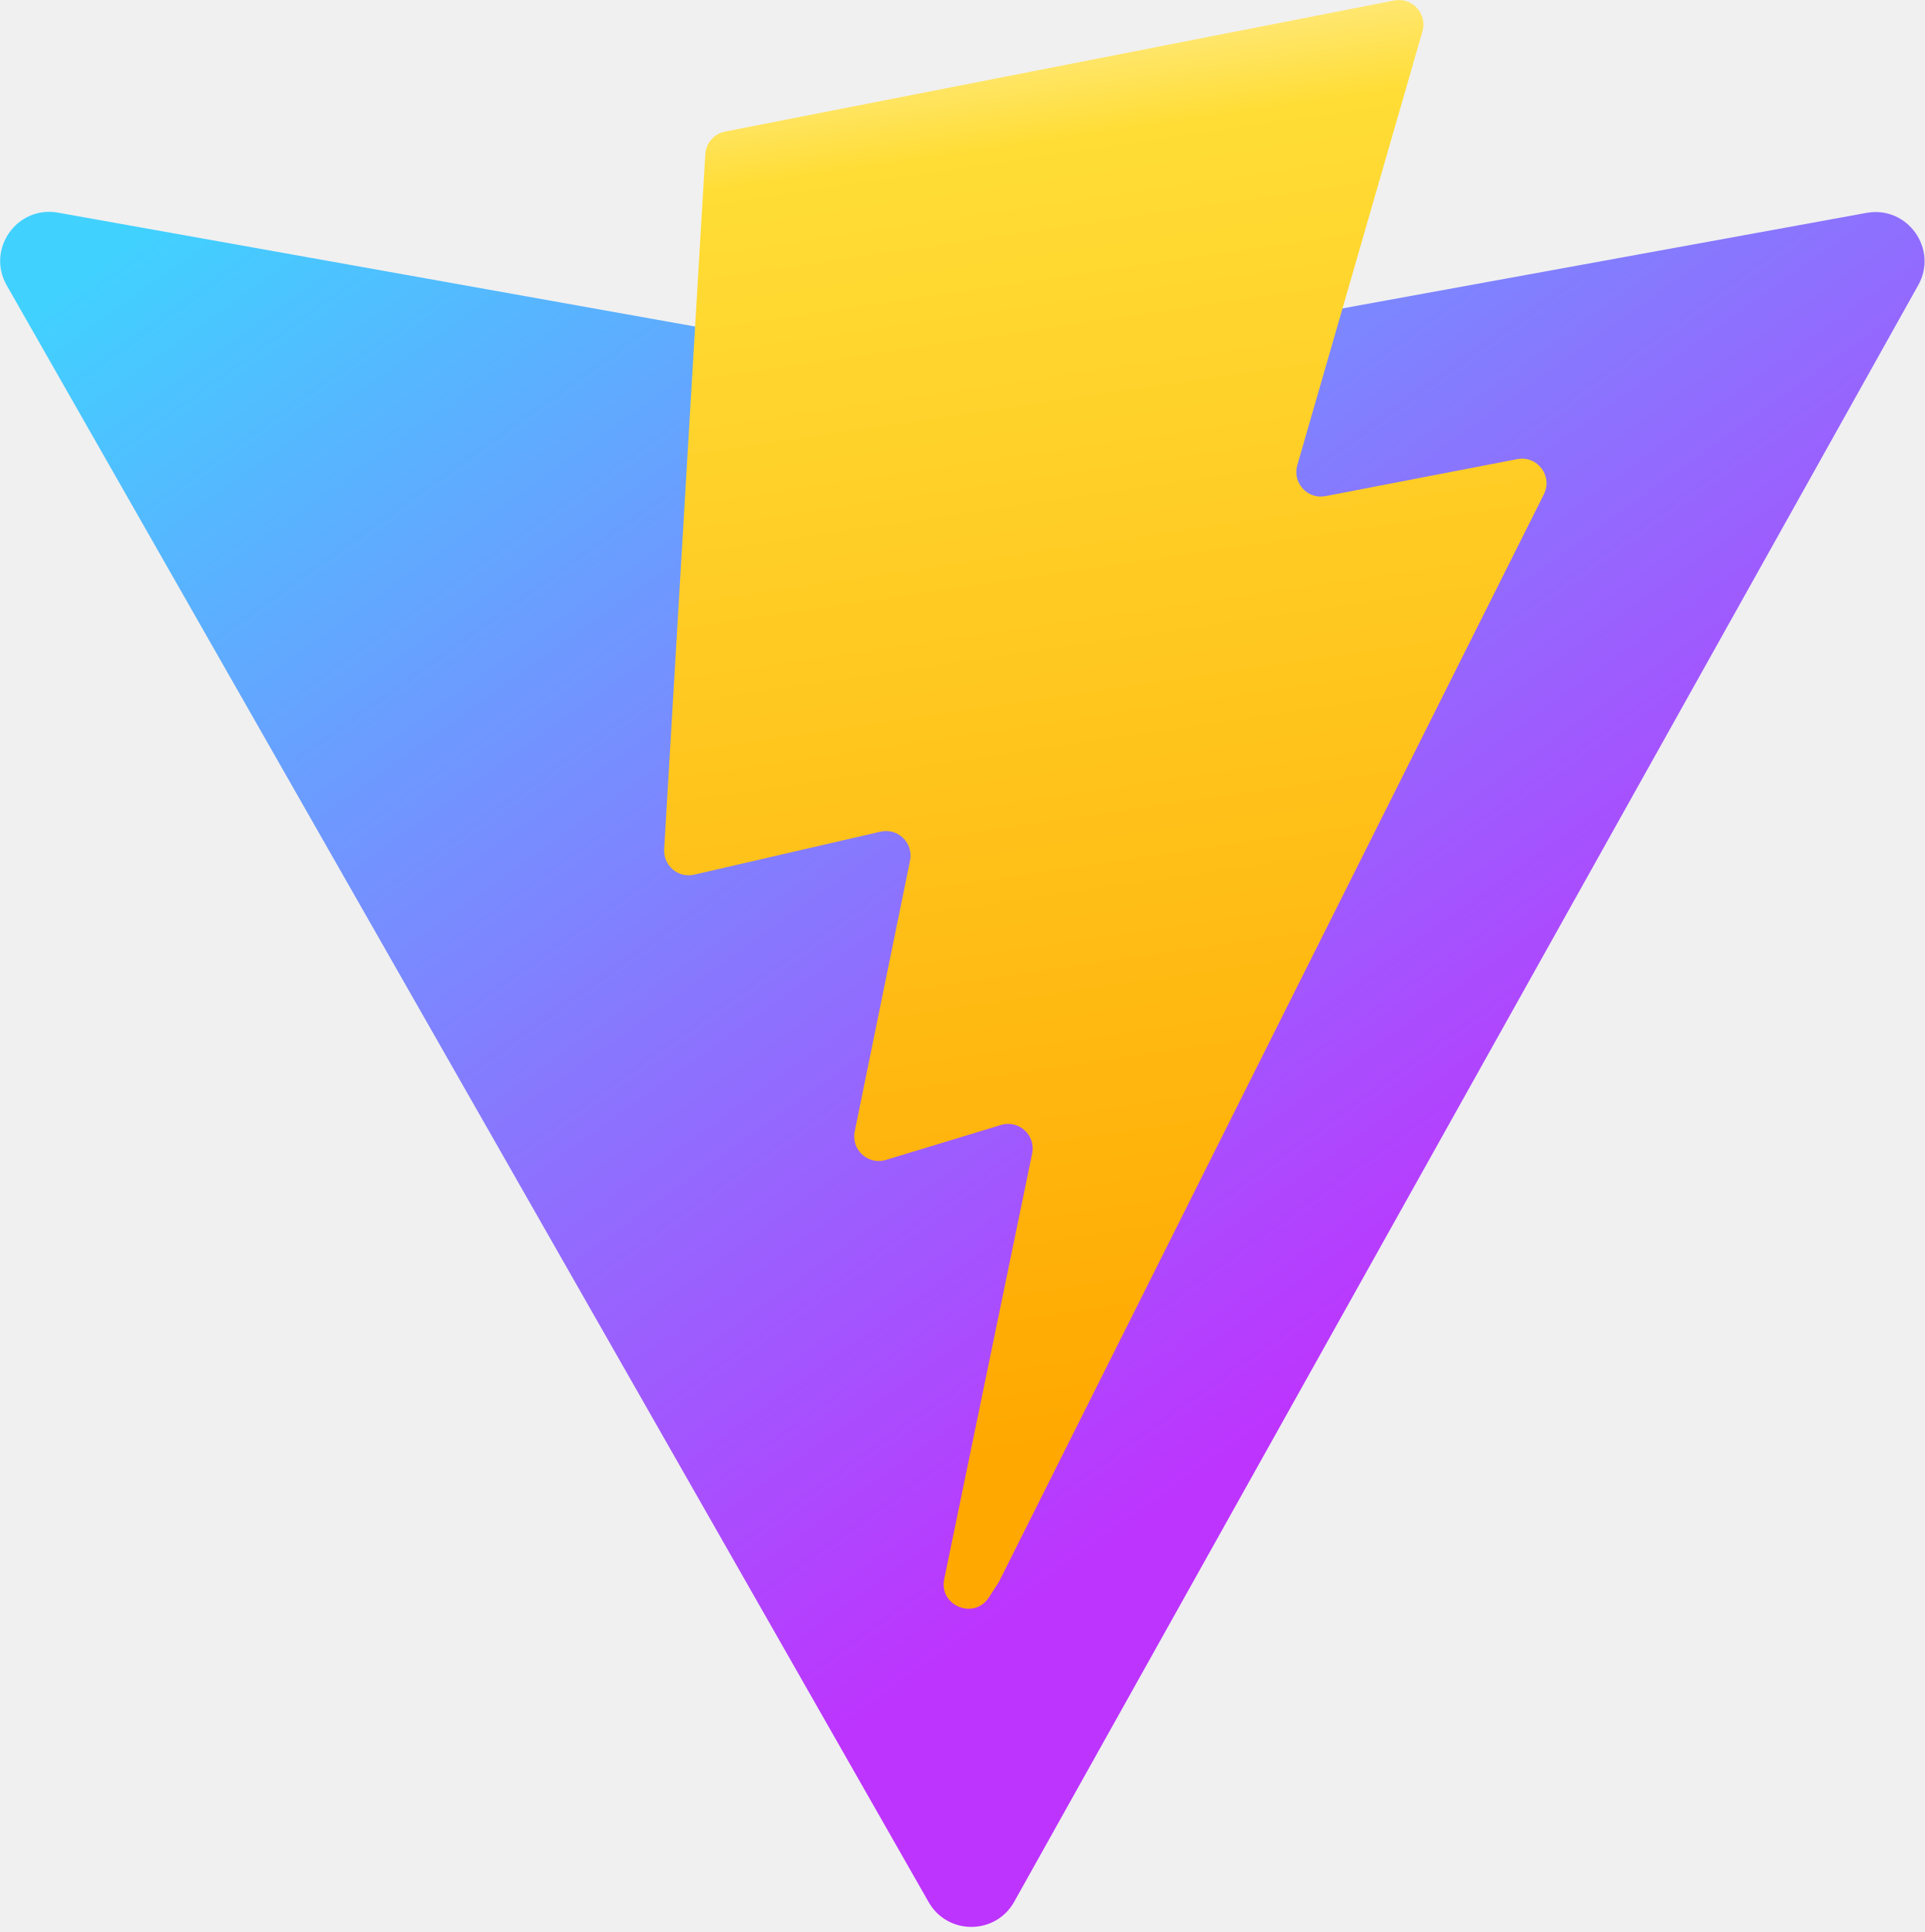
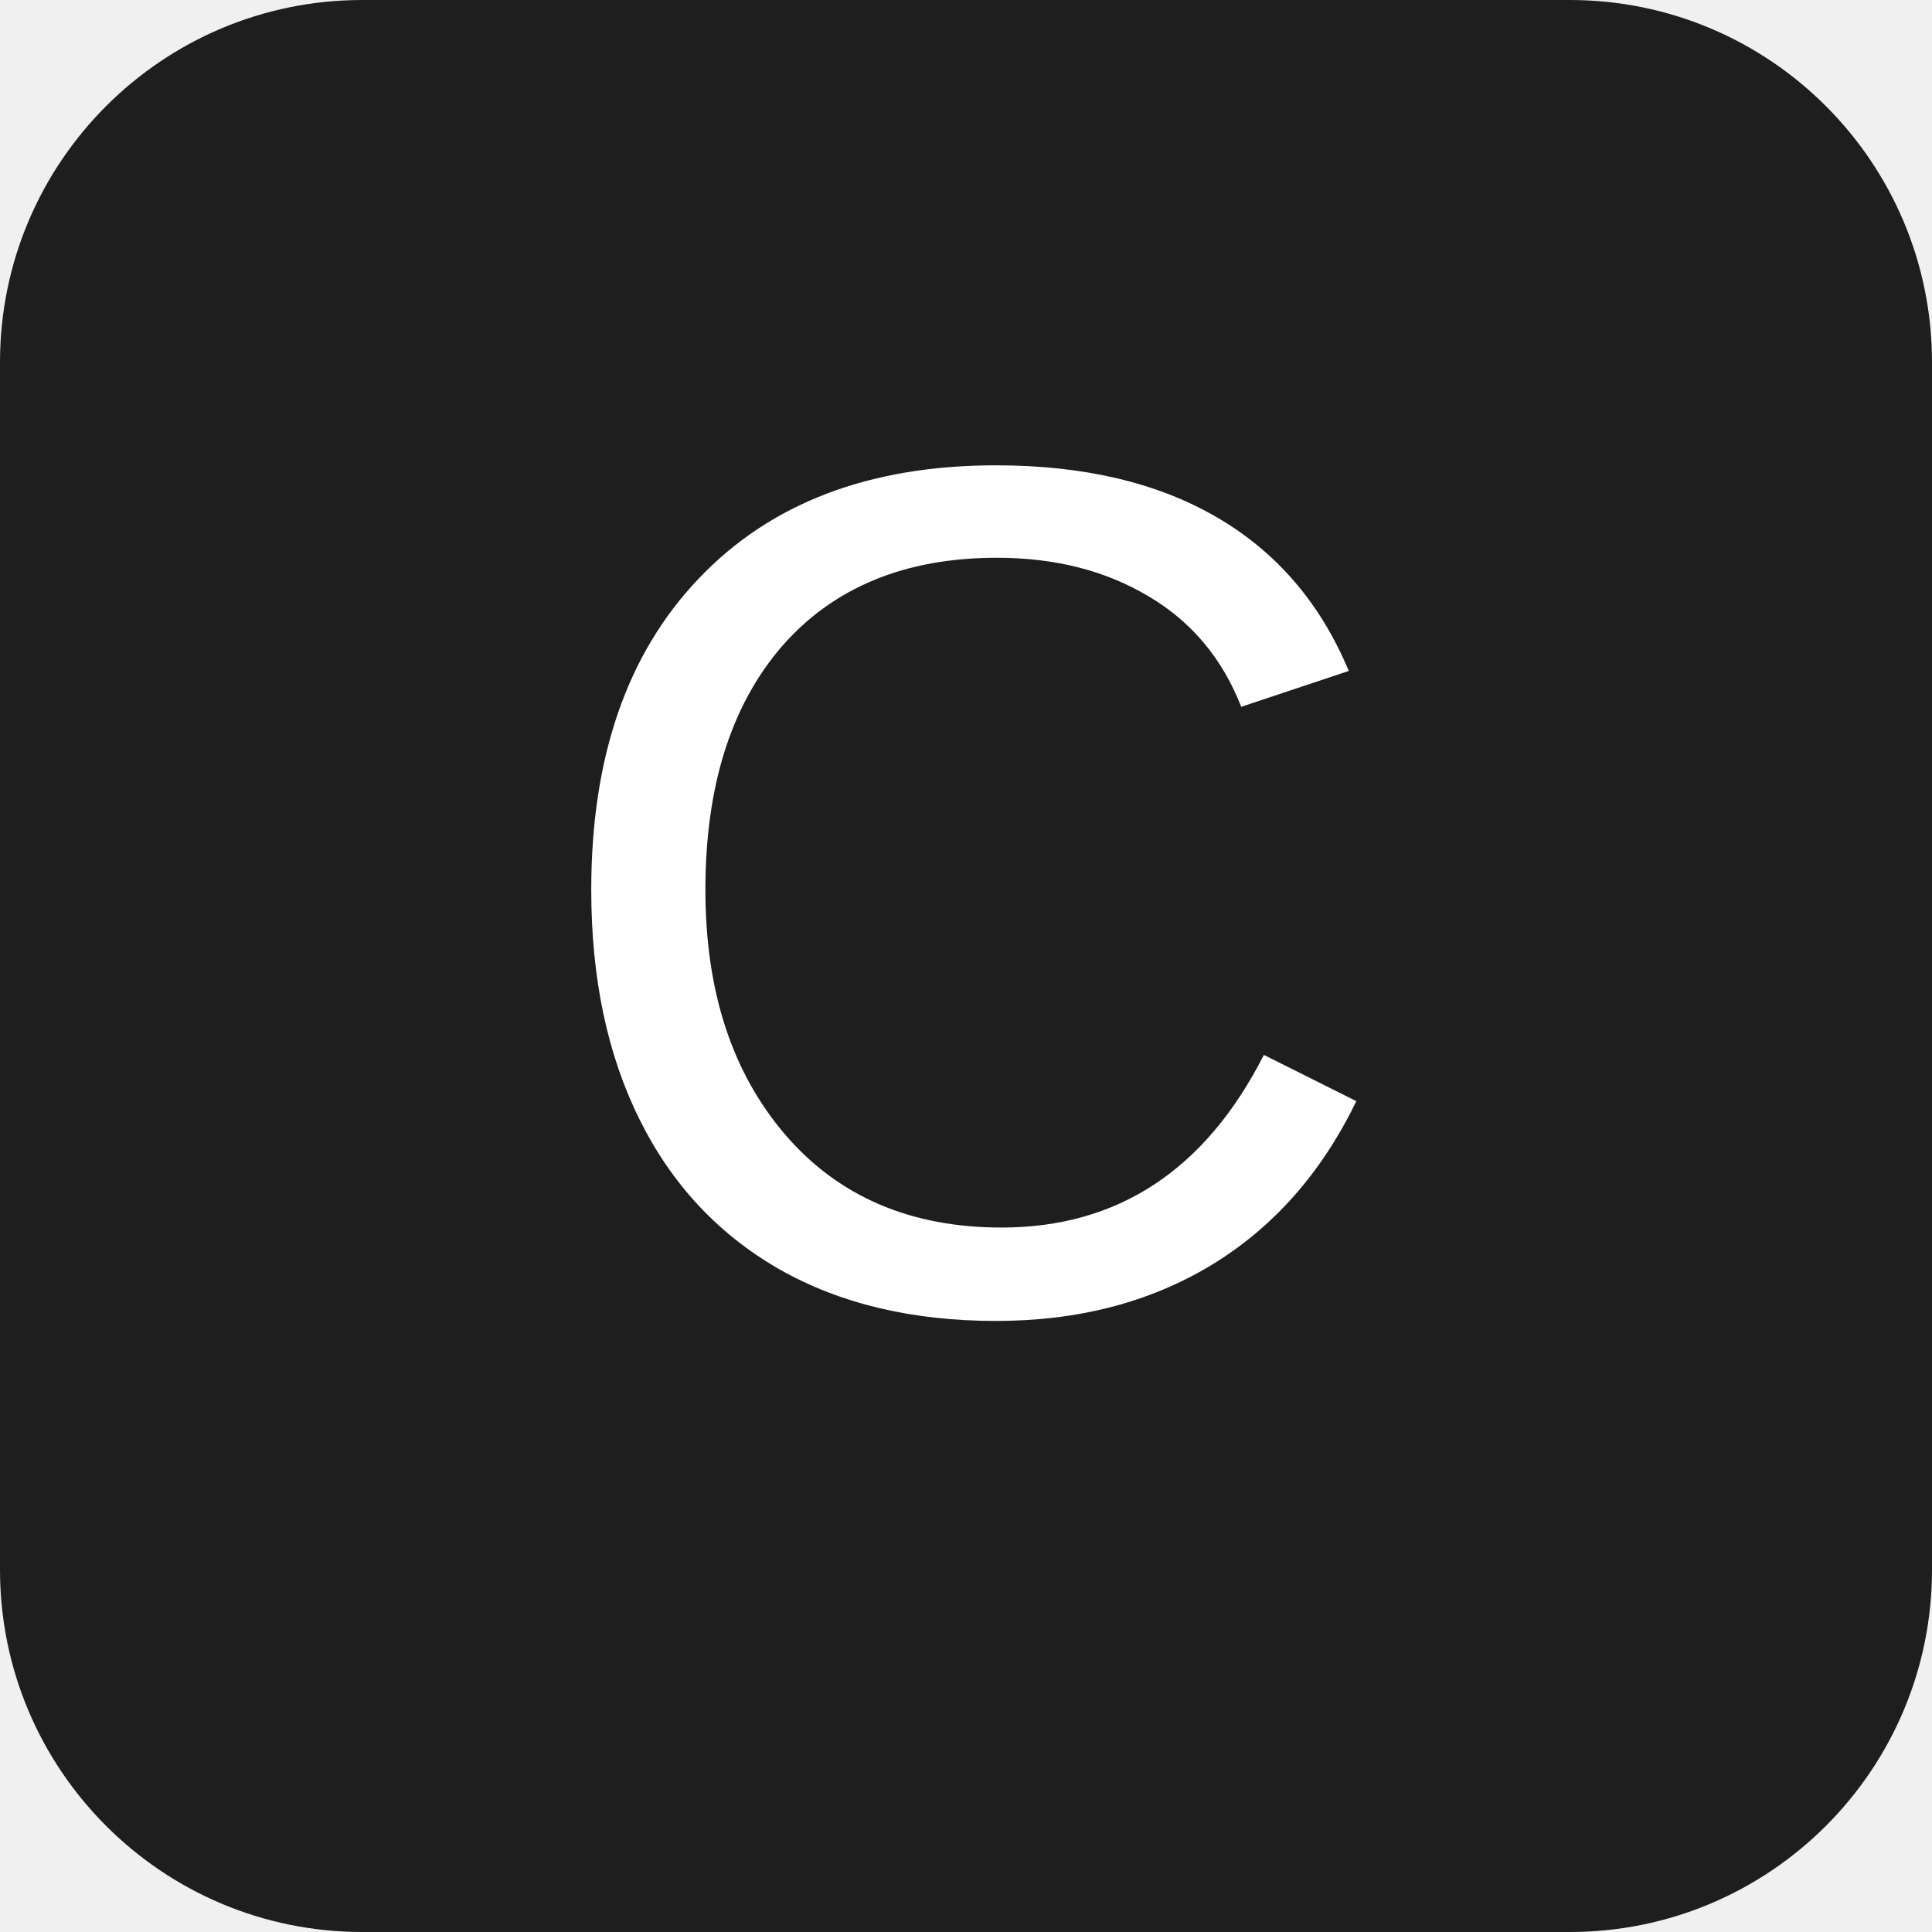
- <svg xmlns="http://www.w3.org/2000/svg" aria-hidden="true" role="img" class="iconify iconify--logos" width="31.88" height="32" preserveAspectRatio="xMidYMid meet" viewBox="0 0 256 257">
-   <defs>
-     <linearGradient id="IconifyId1813088fe1fbc01fb466" x1="-.828%" x2="57.636%" y1="7.652%" y2="78.411%">
-       <stop offset="0%" stop-color="#41D1FF" />
-       <stop offset="100%" stop-color="#BD34FE" />
-     </linearGradient>
-     <linearGradient id="IconifyId1813088fe1fbc01fb467" x1="43.376%" x2="50.316%" y1="2.242%" y2="89.03%">
-       <stop offset="0%" stop-color="#FFEA83" />
-       <stop offset="8.333%" stop-color="#FFDD35" />
-       <stop offset="100%" stop-color="#FFA800" />
-     </linearGradient>
-   </defs>
-   <path fill="url(#IconifyId1813088fe1fbc01fb466)" d="M255.153 37.938L134.897 252.976c-2.483 4.44-8.862 4.466-11.382.048L.875 37.958c-2.746-4.814 1.371-10.646 6.827-9.67l120.385 21.517a6.537 6.537 0 0 0 2.322-.004l117.867-21.483c5.438-.991 9.574 4.796 6.877 9.62Z" />
-   <path fill="url(#IconifyId1813088fe1fbc01fb467)" d="M185.432.063L96.44 17.501a3.268 3.268 0 0 0-2.634 3.014l-5.474 92.456a3.268 3.268 0 0 0 3.997 3.378l24.777-5.718c2.318-.535 4.413 1.507 3.936 3.838l-7.361 36.047c-.495 2.426 1.782 4.5 4.151 3.78l15.304-4.649c2.372-.72 4.652 1.36 4.15 3.788l-11.698 56.621c-.732 3.542 3.979 5.473 5.943 2.437l1.313-2.028l72.516-144.72c1.215-2.423-.88-5.186-3.54-4.672l-25.505 4.922c-2.396.462-4.435-1.77-3.759-4.114l16.646-57.705c.677-2.35-1.37-4.583-3.769-4.113Z" />
+ <svg xmlns="http://www.w3.org/2000/svg" viewBox="0 0 32 32">
+   <rect width="32" height="32" rx="6" fill="#1e1e1e" />
+   <text x="50%" y="50%" dominant-baseline="middle" text-anchor="middle" font-size="20" font-family="Arial, sans-serif" fill="#ffffff">C</text>
</svg>
